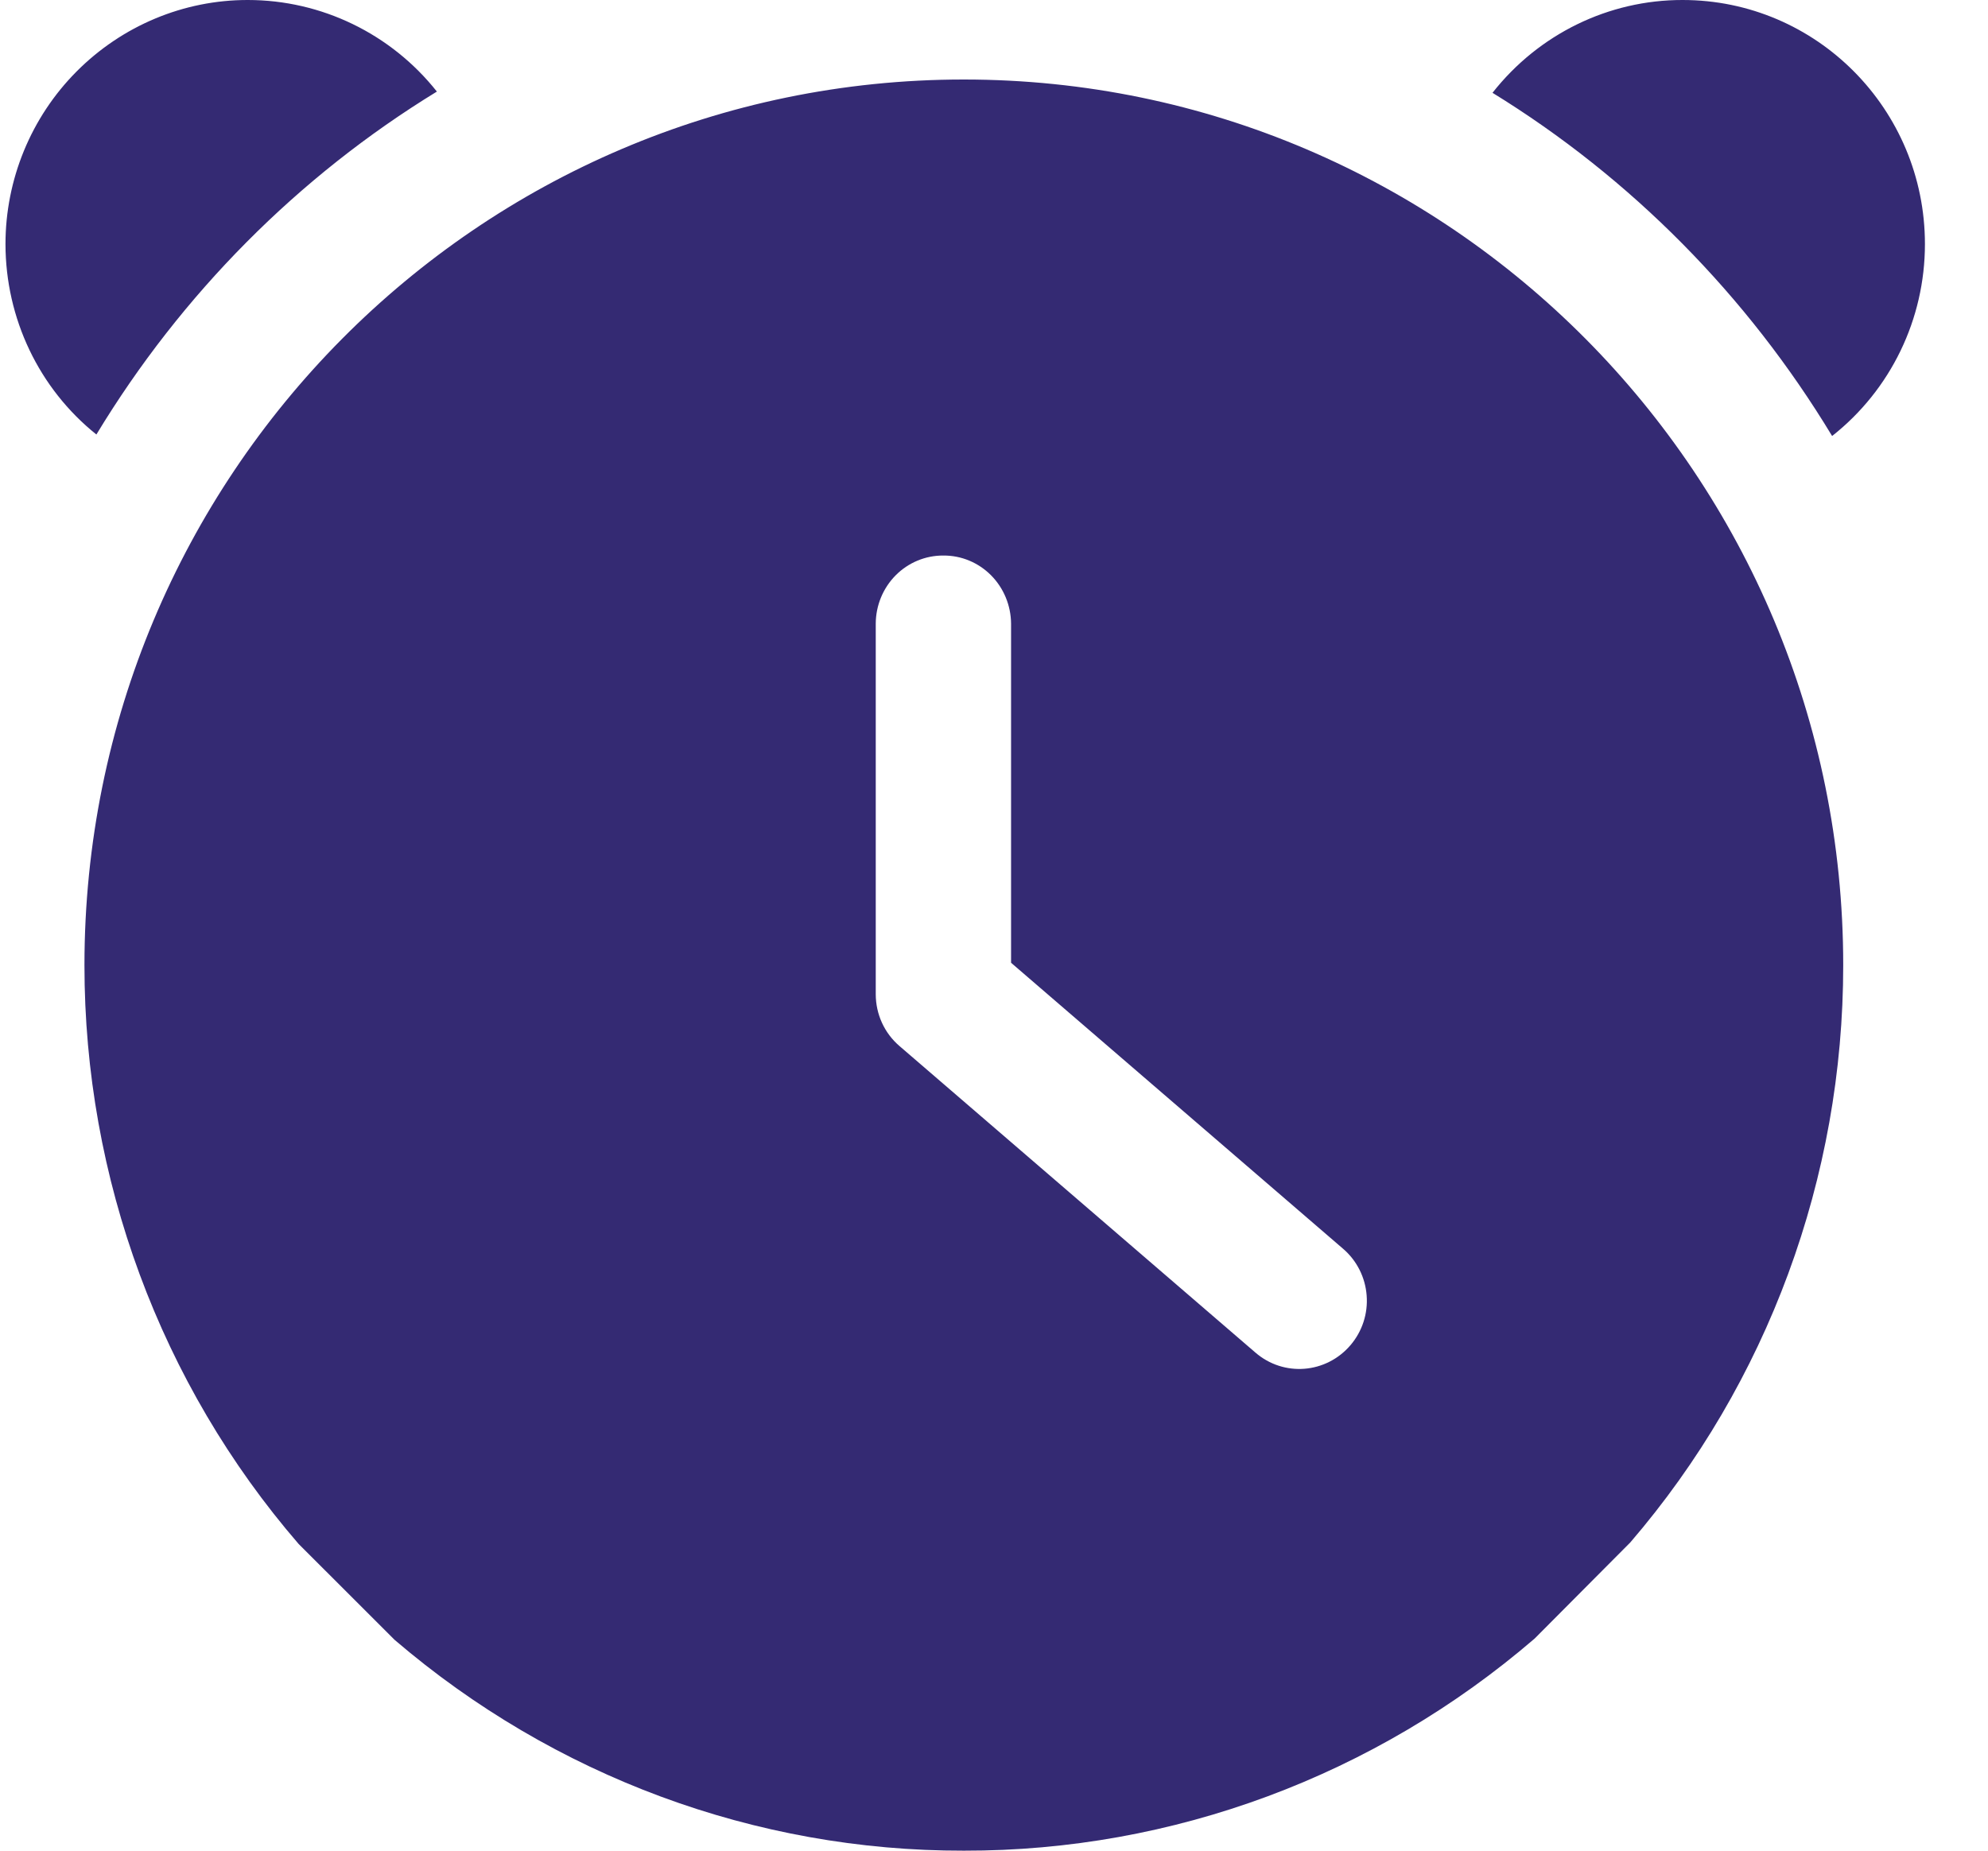
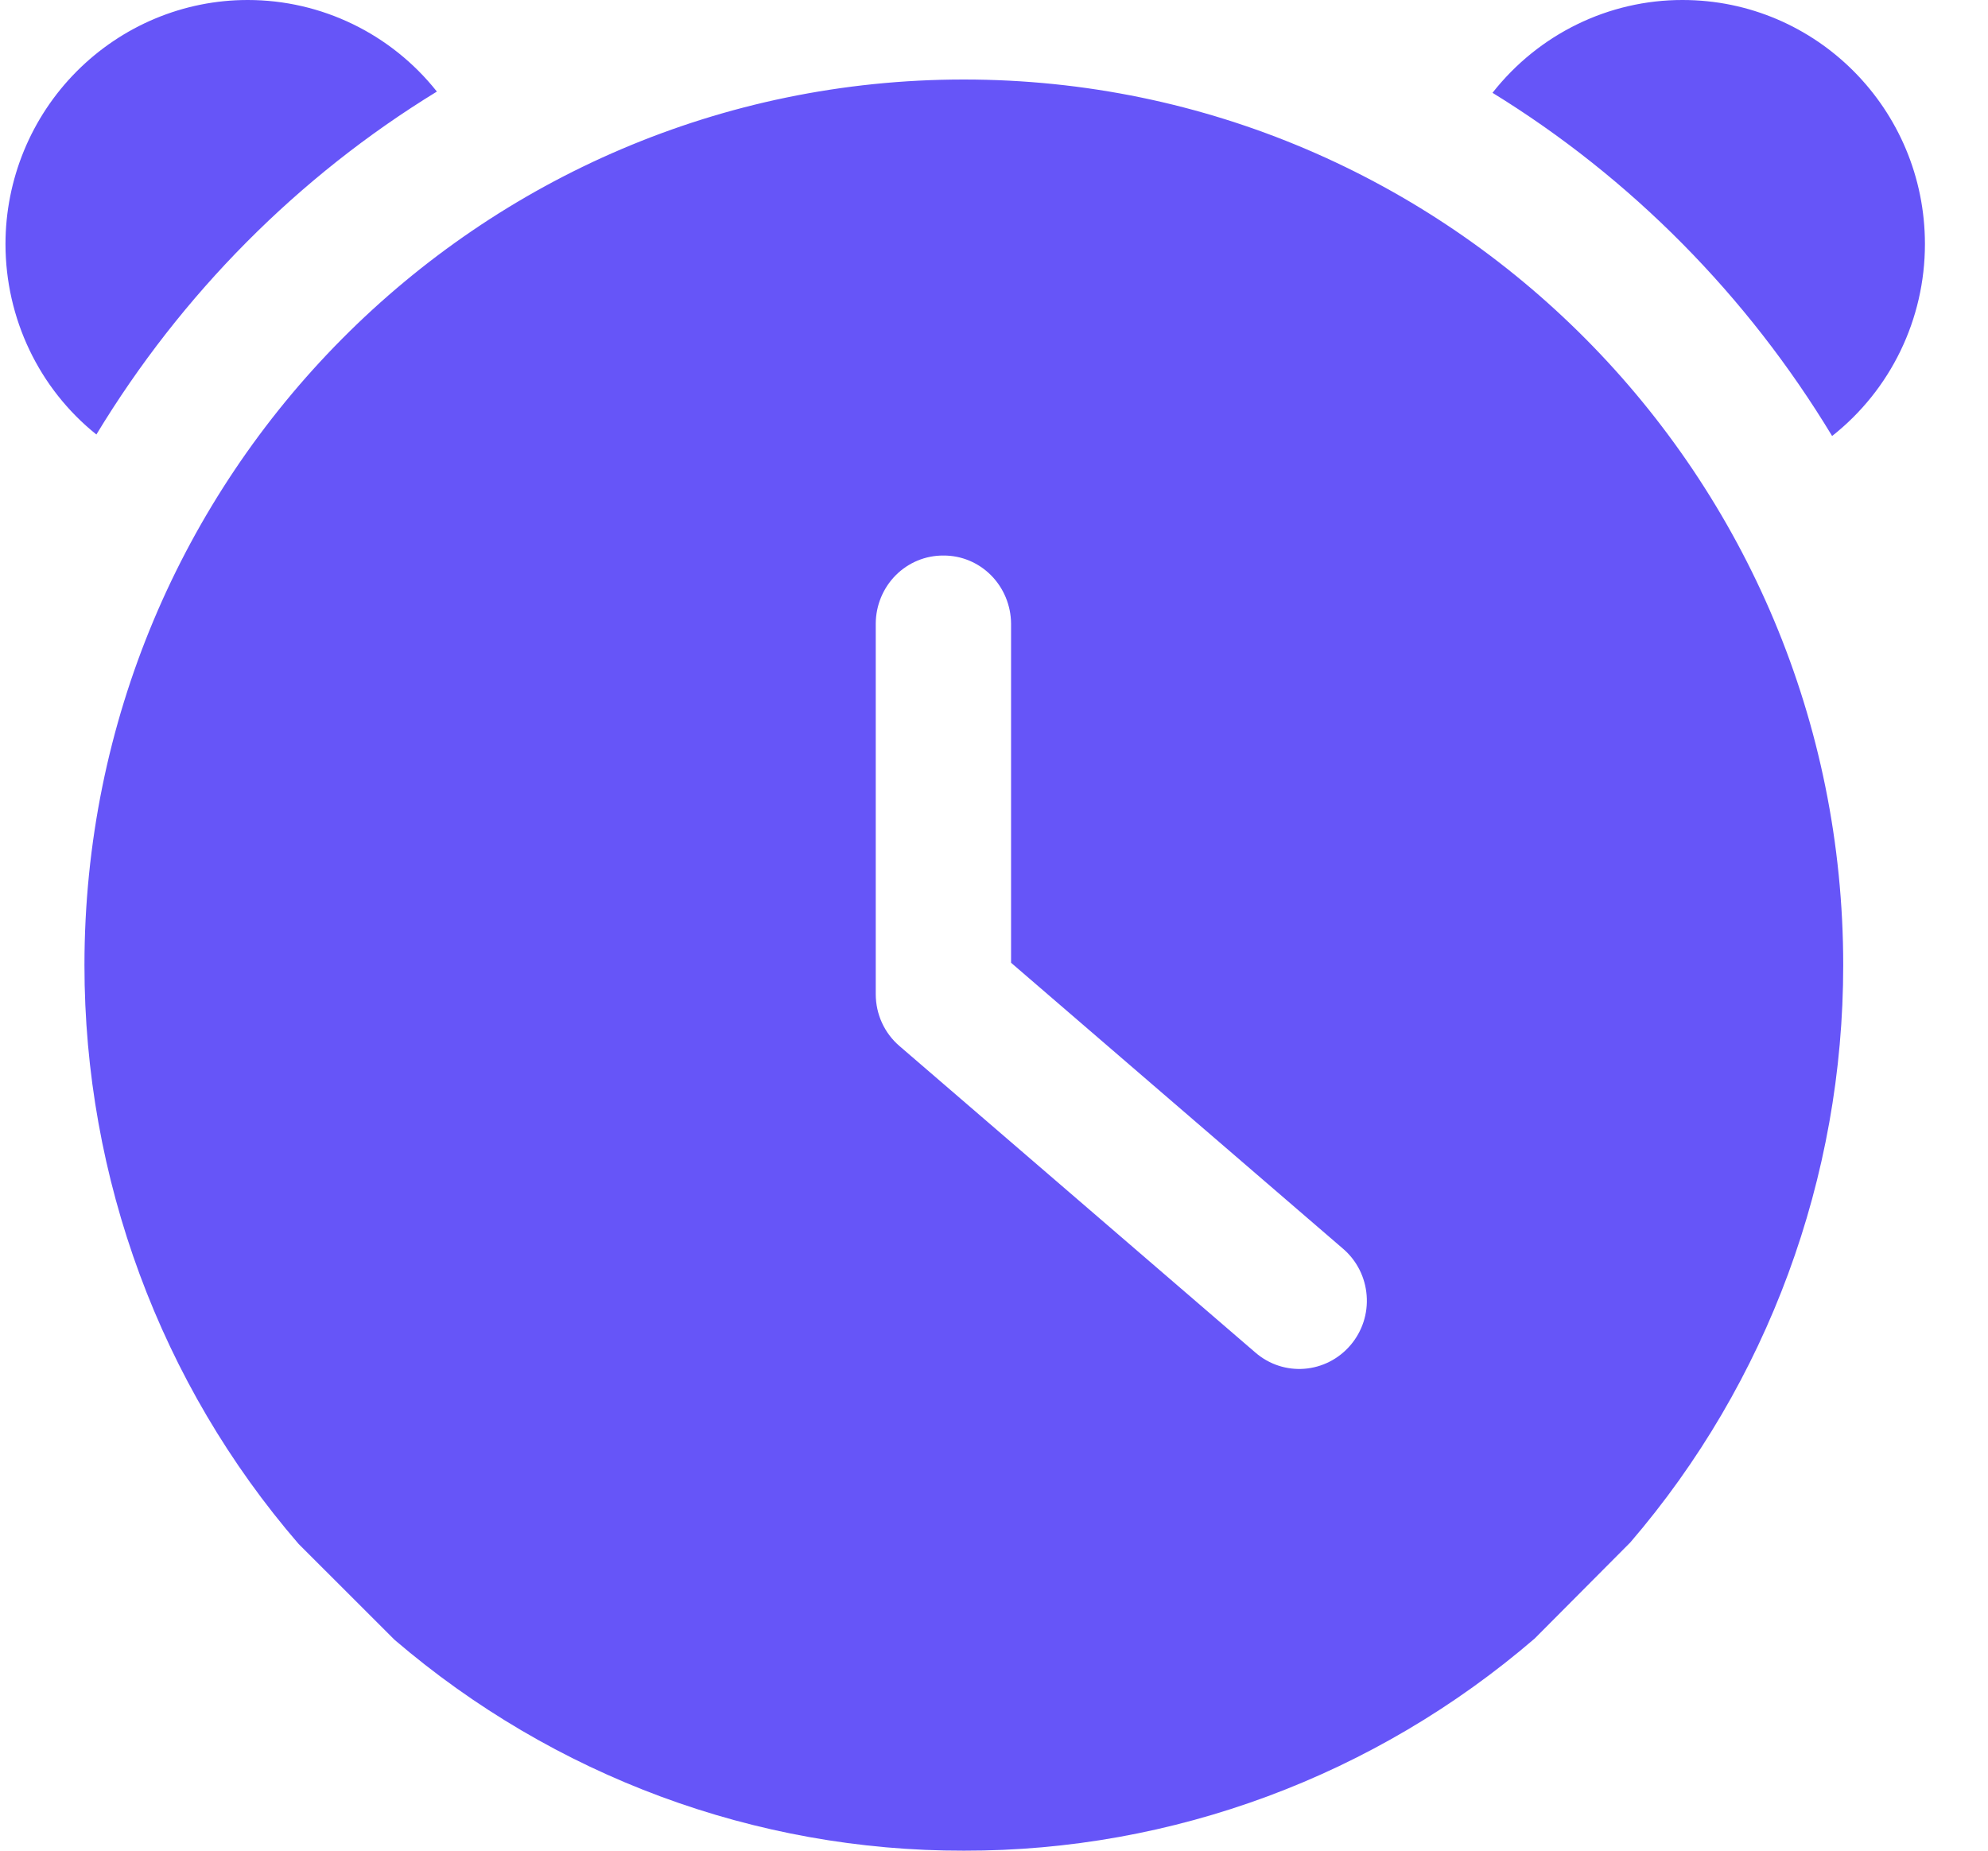
<svg xmlns="http://www.w3.org/2000/svg" width="29" height="27" viewBox="0 0 29 27" fill="none">
-   <path fill-rule="evenodd" clip-rule="evenodd" d="M26.726 6.361C25.489 4.313 23.791 2.596 21.772 1.354C22.446 0.496 23.467 -0.002 24.545 1.63158e-05C26.497 1.63158e-05 28.08 1.594 28.08 3.561C28.08 4.656 27.581 5.687 26.726 6.361ZM22.386 23.906L23.782 22.503C25.785 20.173 26.889 17.18 26.888 14.081C26.888 6.944 21.144 1.16 14.059 1.16C6.975 1.16 1.232 6.945 1.232 14.081C1.231 17.189 2.341 20.192 4.356 22.525L5.757 23.925C8.083 25.917 11.024 27.006 14.06 27C17.107 27.006 20.057 25.91 22.386 23.906ZM19.936 18.899C19.957 19.163 19.872 19.423 19.702 19.623C19.346 20.042 18.726 20.091 18.312 19.732L13.12 15.26C12.901 15.072 12.775 14.796 12.775 14.504V9.099C12.776 8.833 12.881 8.58 13.066 8.393C13.251 8.207 13.502 8.103 13.762 8.105C14.022 8.103 14.272 8.207 14.457 8.393C14.642 8.58 14.747 8.833 14.749 9.099V14.046L19.595 18.221C19.793 18.392 19.916 18.636 19.936 18.899ZM1.406 6.339C1.406 6.339 1.406 6.339 1.407 6.34H1.405C1.406 6.339 1.406 6.339 1.406 6.339ZM0.08 3.561C0.081 4.646 0.569 5.669 1.406 6.339C2.646 4.291 4.349 2.575 6.373 1.336C5.703 0.491 4.688 1.63158e-05 3.615 1.63158e-05C2.68 -0.001 1.782 0.374 1.116 1.044C0.453 1.711 0.08 2.618 0.08 3.561Z" fill="#342A73" />
+   <path fill-rule="evenodd" clip-rule="evenodd" d="M26.726 6.361C25.489 4.313 23.791 2.596 21.772 1.354C22.446 0.496 23.467 -0.002 24.545 1.63158e-05C26.497 1.63158e-05 28.08 1.594 28.08 3.561C28.08 4.656 27.581 5.687 26.726 6.361ZM22.386 23.906L23.782 22.503C25.785 20.173 26.889 17.18 26.888 14.081C26.888 6.944 21.144 1.16 14.059 1.16C6.975 1.16 1.232 6.945 1.232 14.081C1.231 17.189 2.341 20.192 4.356 22.525L5.757 23.925C8.083 25.917 11.024 27.006 14.06 27C17.107 27.006 20.057 25.91 22.386 23.906ZM19.936 18.899C19.957 19.163 19.872 19.423 19.702 19.623C19.346 20.042 18.726 20.091 18.312 19.732L13.12 15.26C12.901 15.072 12.775 14.796 12.775 14.504V9.099C12.776 8.833 12.881 8.58 13.066 8.393C13.251 8.207 13.502 8.103 13.762 8.105C14.022 8.103 14.272 8.207 14.457 8.393C14.642 8.58 14.747 8.833 14.749 9.099V14.046L19.595 18.221C19.793 18.392 19.916 18.636 19.936 18.899ZM1.406 6.339C1.406 6.339 1.406 6.339 1.407 6.34H1.405C1.406 6.339 1.406 6.339 1.406 6.339ZM0.08 3.561C0.081 4.646 0.569 5.669 1.406 6.339C2.646 4.291 4.349 2.575 6.373 1.336C5.703 0.491 4.688 1.63158e-05 3.615 1.63158e-05C2.68 -0.001 1.782 0.374 1.116 1.044C0.453 1.711 0.08 2.618 0.08 3.561Z" fill="#6655F8" />
</svg>
